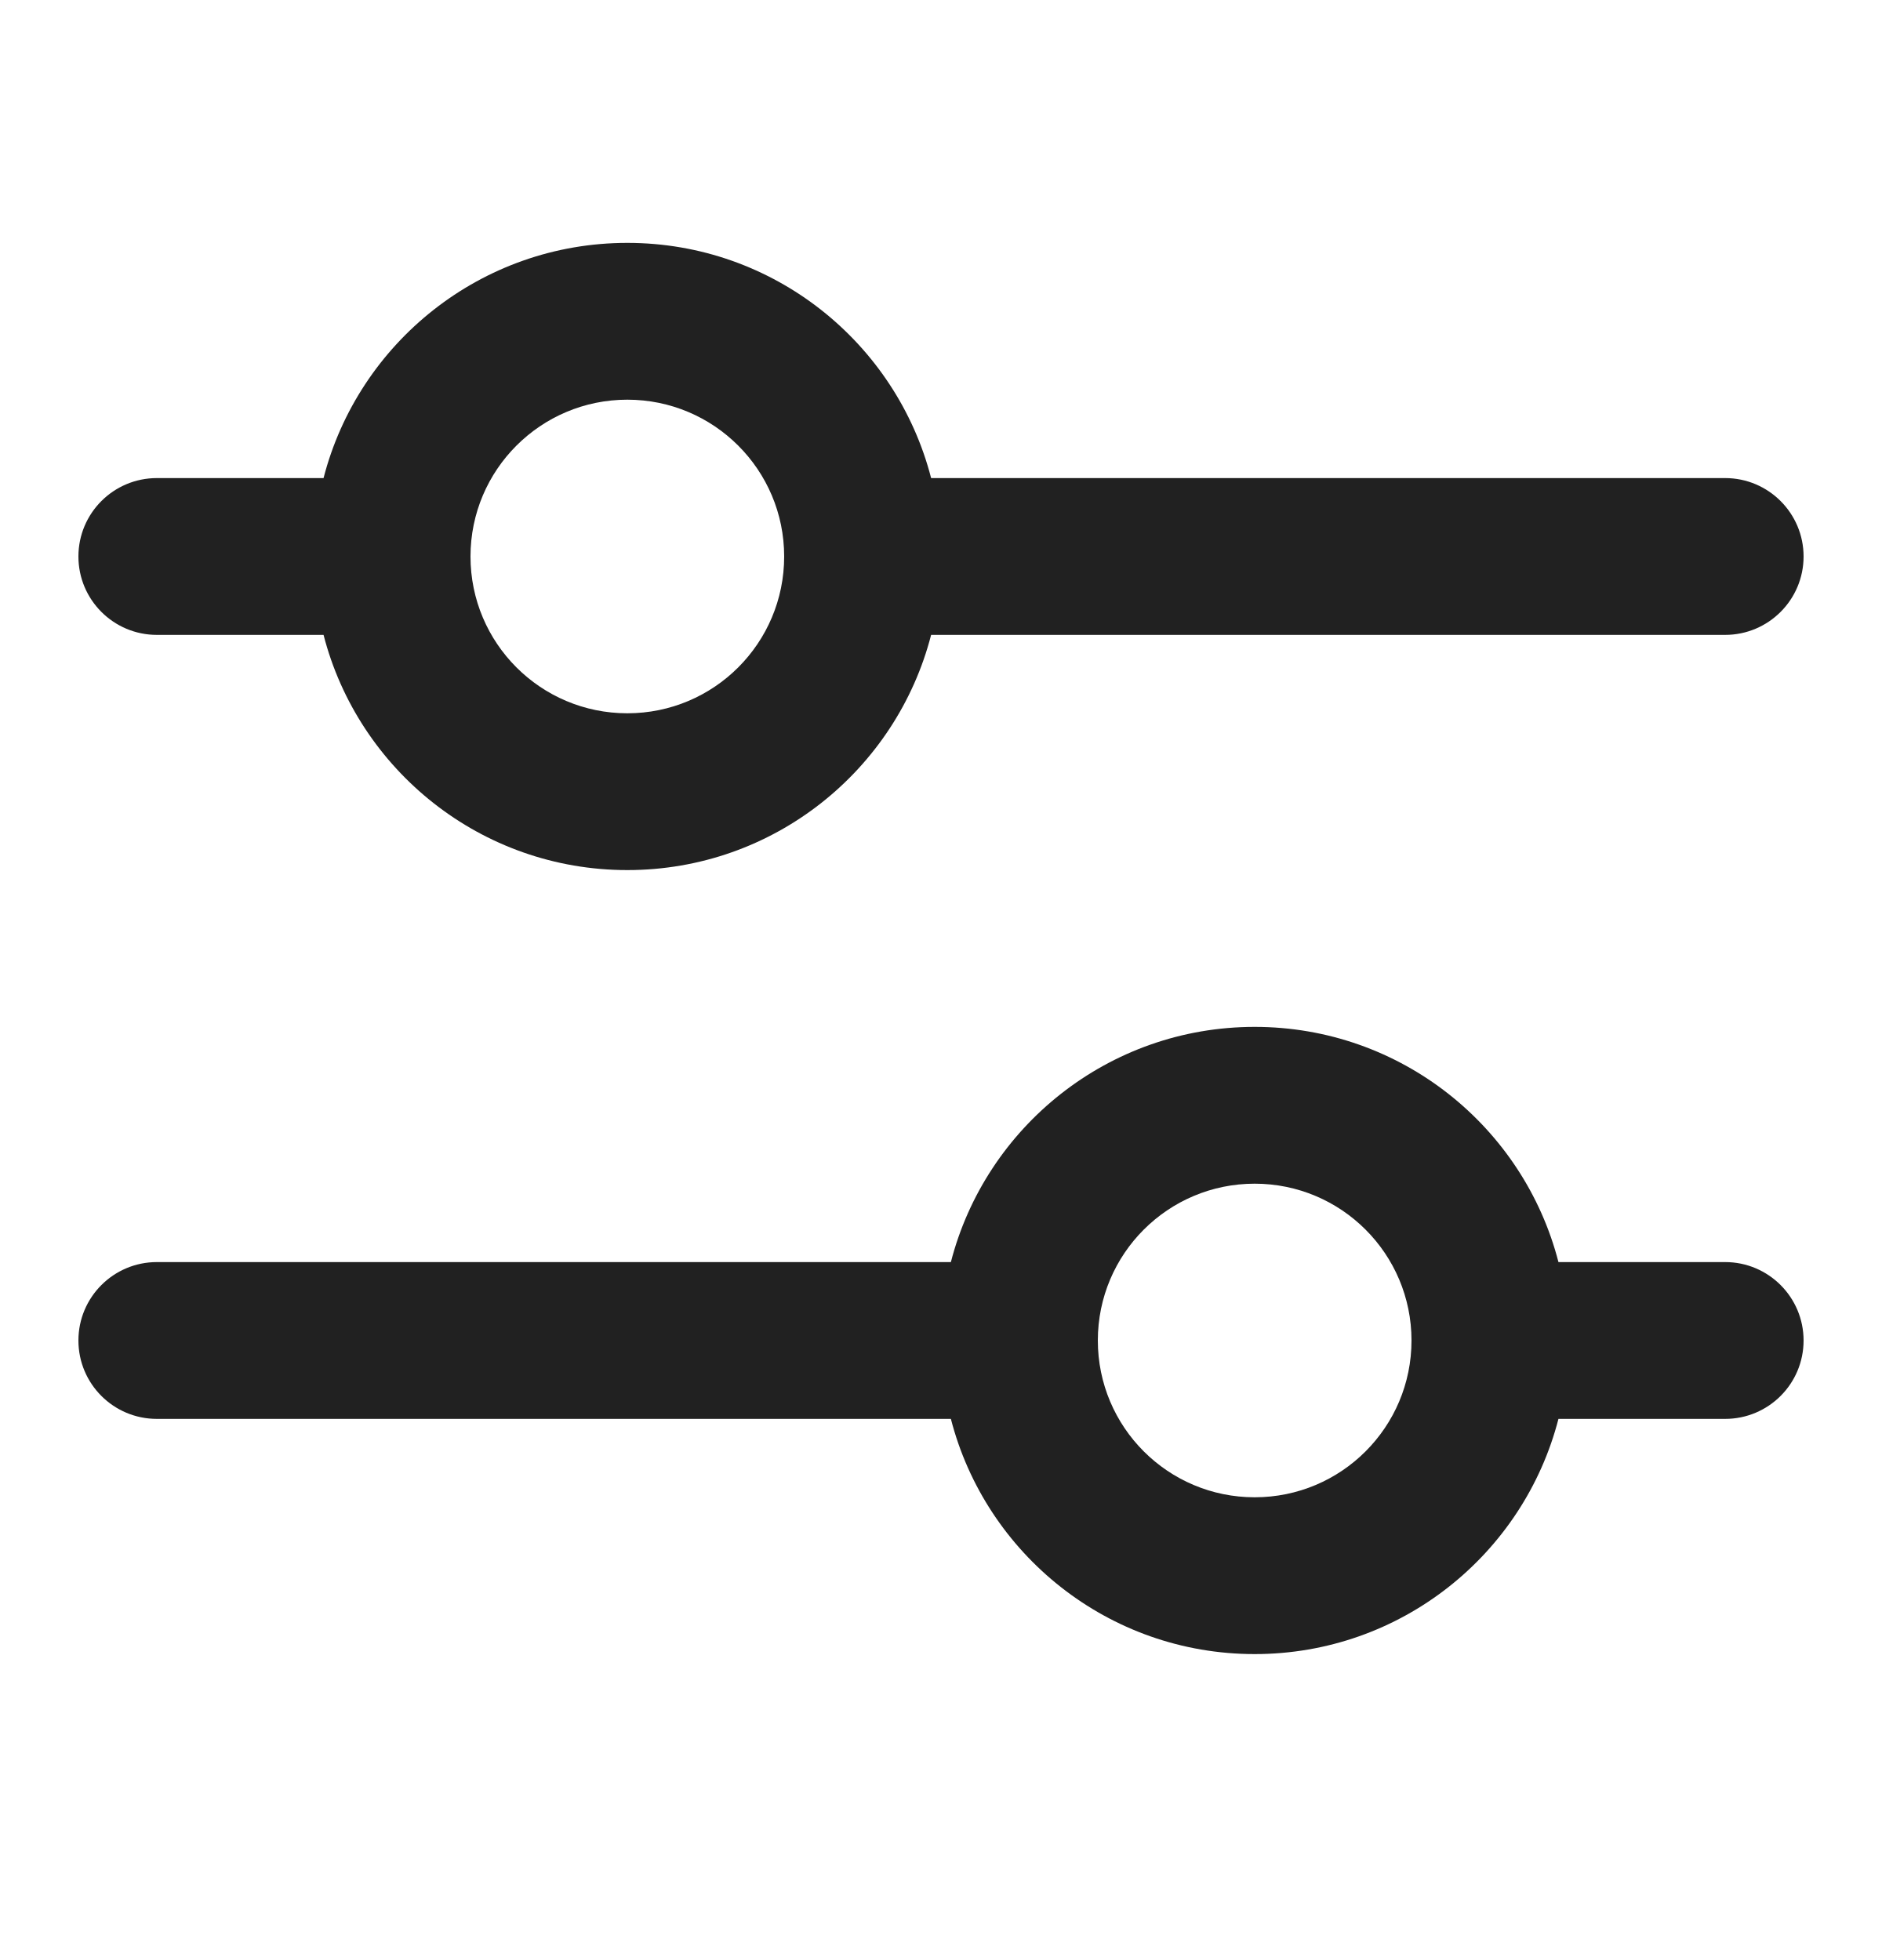
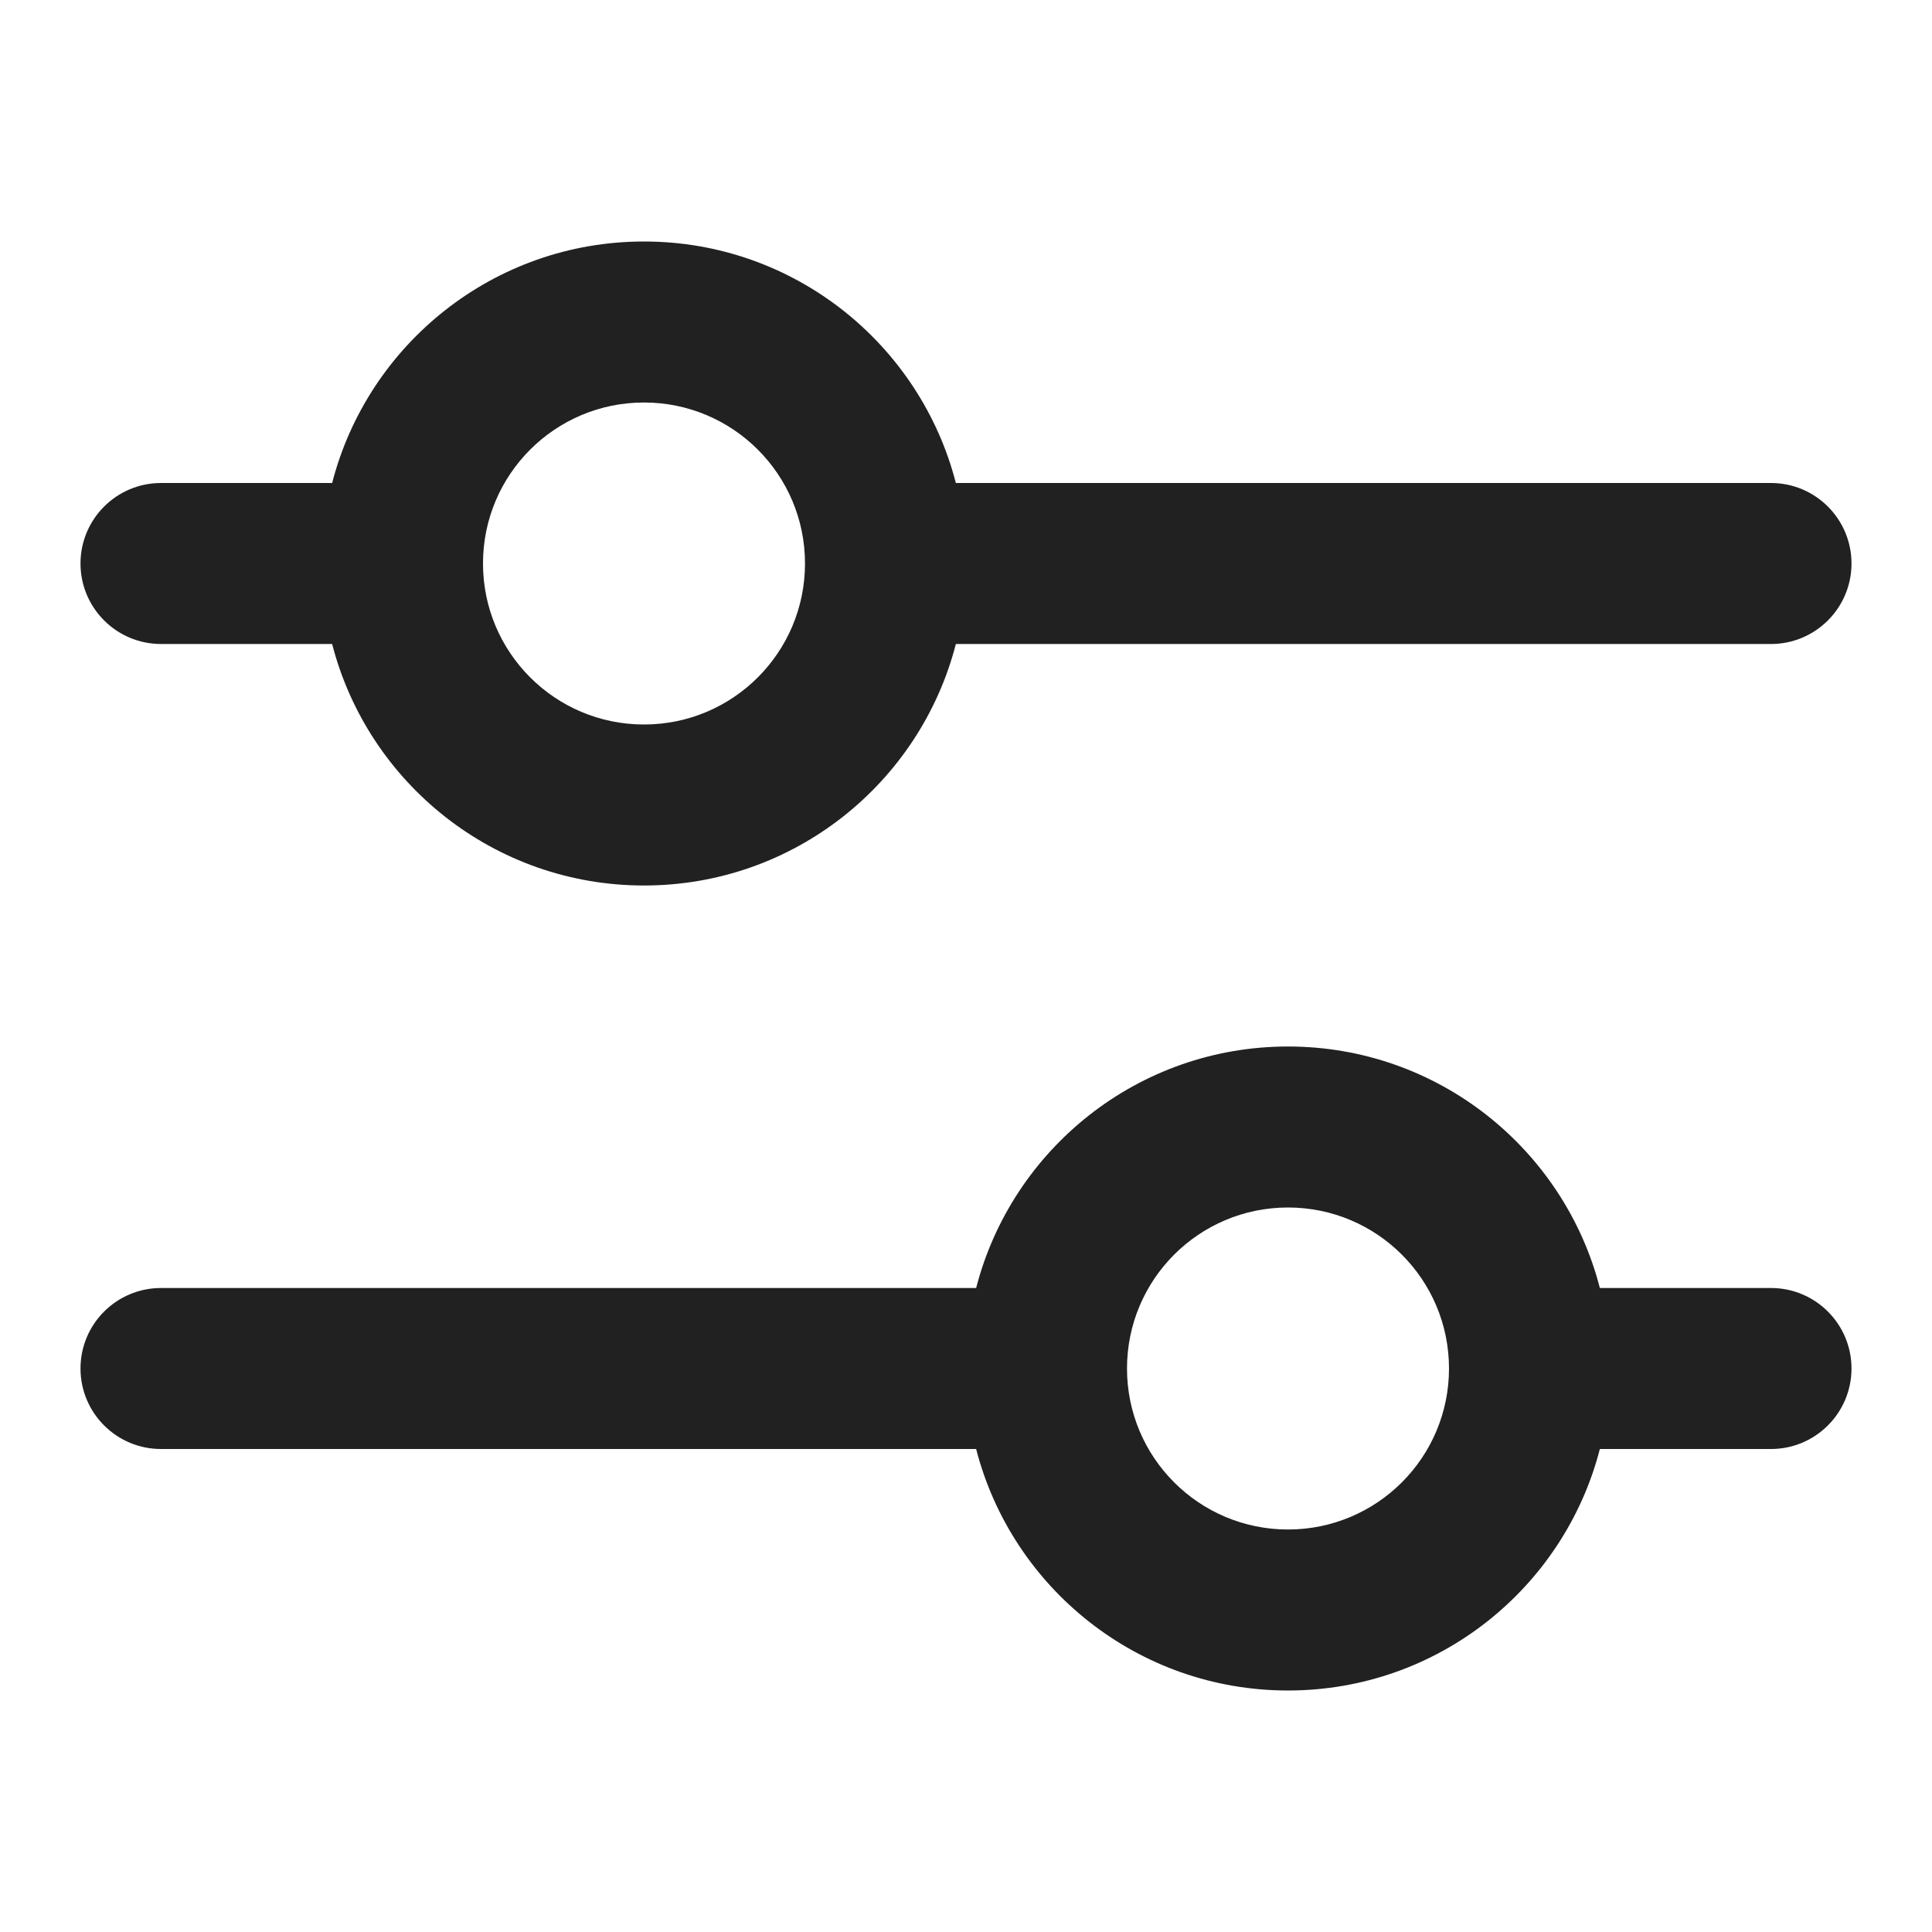
- <svg xmlns="http://www.w3.org/2000/svg" width="24" height="25" viewBox="0 0 24 25" fill="none">
-   <path fill-rule="evenodd" clip-rule="evenodd" d="M2 8.098H4.126C4.57 9.823 6.136 11.098 8 11.098C9.864 11.098 11.43 9.823 11.874 8.098H22C22.552 8.098 23 7.65 23 7.098C23 6.546 22.552 6.098 22 6.098H11.874C11.43 4.373 9.864 3.098 8 3.098C6.136 3.098 4.57 4.373 4.126 6.098H2C1.448 6.098 1 6.546 1 7.098C1 7.65 1.448 8.098 2 8.098ZM8 5.098C9.105 5.098 10 5.994 10 7.098C10 8.203 9.105 9.098 8 9.098C6.895 9.098 6 8.203 6 7.098C6 5.994 6.895 5.098 8 5.098Z" fill="#212121" />
-   <path fill-rule="evenodd" clip-rule="evenodd" d="M1 17.098C1 16.546 1.448 16.098 2 16.098H12.126C12.57 14.373 14.136 13.098 16 13.098C17.864 13.098 19.43 14.373 19.874 16.098H22C22.552 16.098 23 16.546 23 17.098C23 17.651 22.552 18.098 22 18.098H19.874C19.43 19.823 17.864 21.098 16 21.098C14.136 21.098 12.57 19.823 12.126 18.098H2C1.448 18.098 1 17.651 1 17.098ZM18 17.098C18 15.994 17.105 15.098 16 15.098C14.895 15.098 14 15.994 14 17.098C14 18.203 14.895 19.098 16 19.098C17.105 19.098 18 18.203 18 17.098Z" fill="#212121" />
+ <svg xmlns="http://www.w3.org/2000/svg" width="24" height="24" viewBox="0 0 24 24" fill="none">
+   <path fill-rule="evenodd" clip-rule="evenodd" d="M2 8H4.126C4.57 9.725 6.136 11 8 11C9.864 11 11.43 9.725 11.874 8H22C22.552 8 23 7.552 23 7C23 6.448 22.552 6 22 6H11.874C11.43 4.275 9.864 3 8 3C6.136 3 4.57 4.275 4.126 6H2C1.448 6 1 6.448 1 7C1 7.552 1.448 8 2 8ZM8 5C9.105 5 10 5.895 10 7C10 8.105 9.105 9 8 9C6.895 9 6 8.105 6 7C6 5.895 6.895 5 8 5Z" fill="#212121" />
+   <path fill-rule="evenodd" clip-rule="evenodd" d="M1 17C1 16.448 1.448 16 2 16H12.126C12.57 14.275 14.136 13 16 13C17.864 13 19.43 14.275 19.874 16H22C22.552 16 23 16.448 23 17C23 17.552 22.552 18 22 18H19.874C19.43 19.725 17.864 21 16 21C14.136 21 12.57 19.725 12.126 18H2C1.448 18 1 17.552 1 17ZM18 17C18 15.895 17.105 15 16 15C14.895 15 14 15.895 14 17C14 18.105 14.895 19 16 19C17.105 19 18 18.105 18 17Z" fill="#212121" />
</svg>
